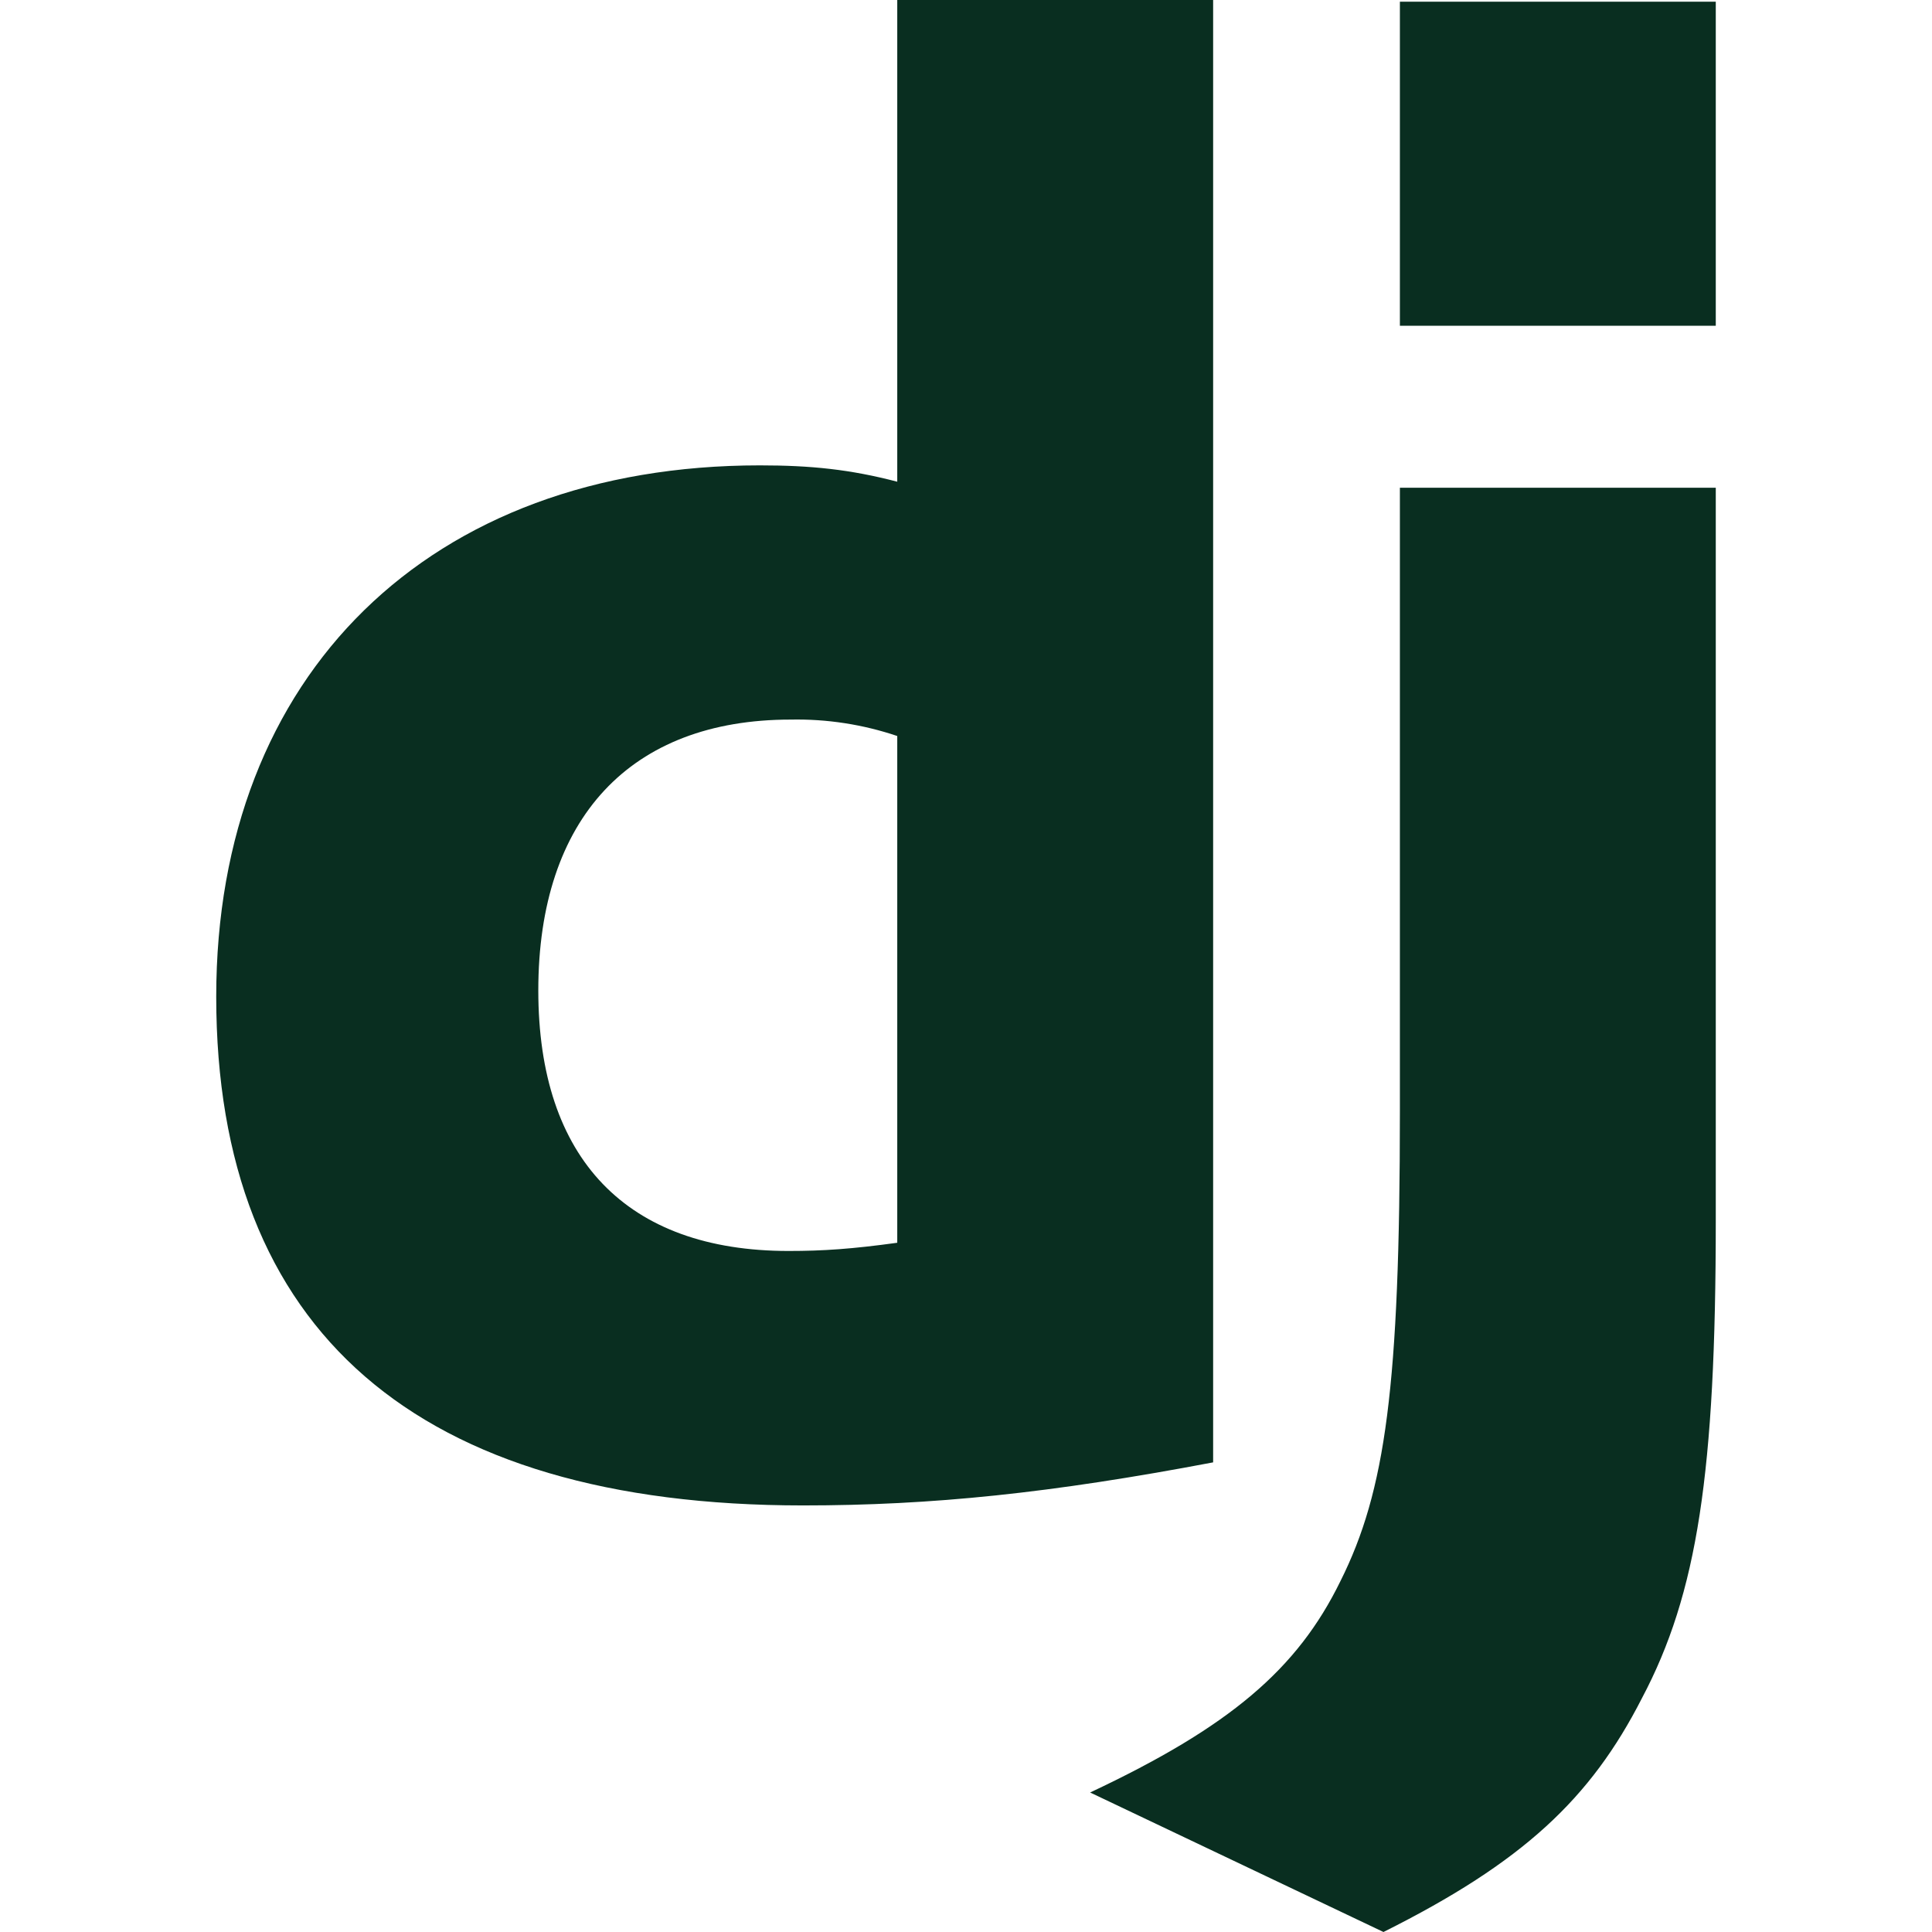
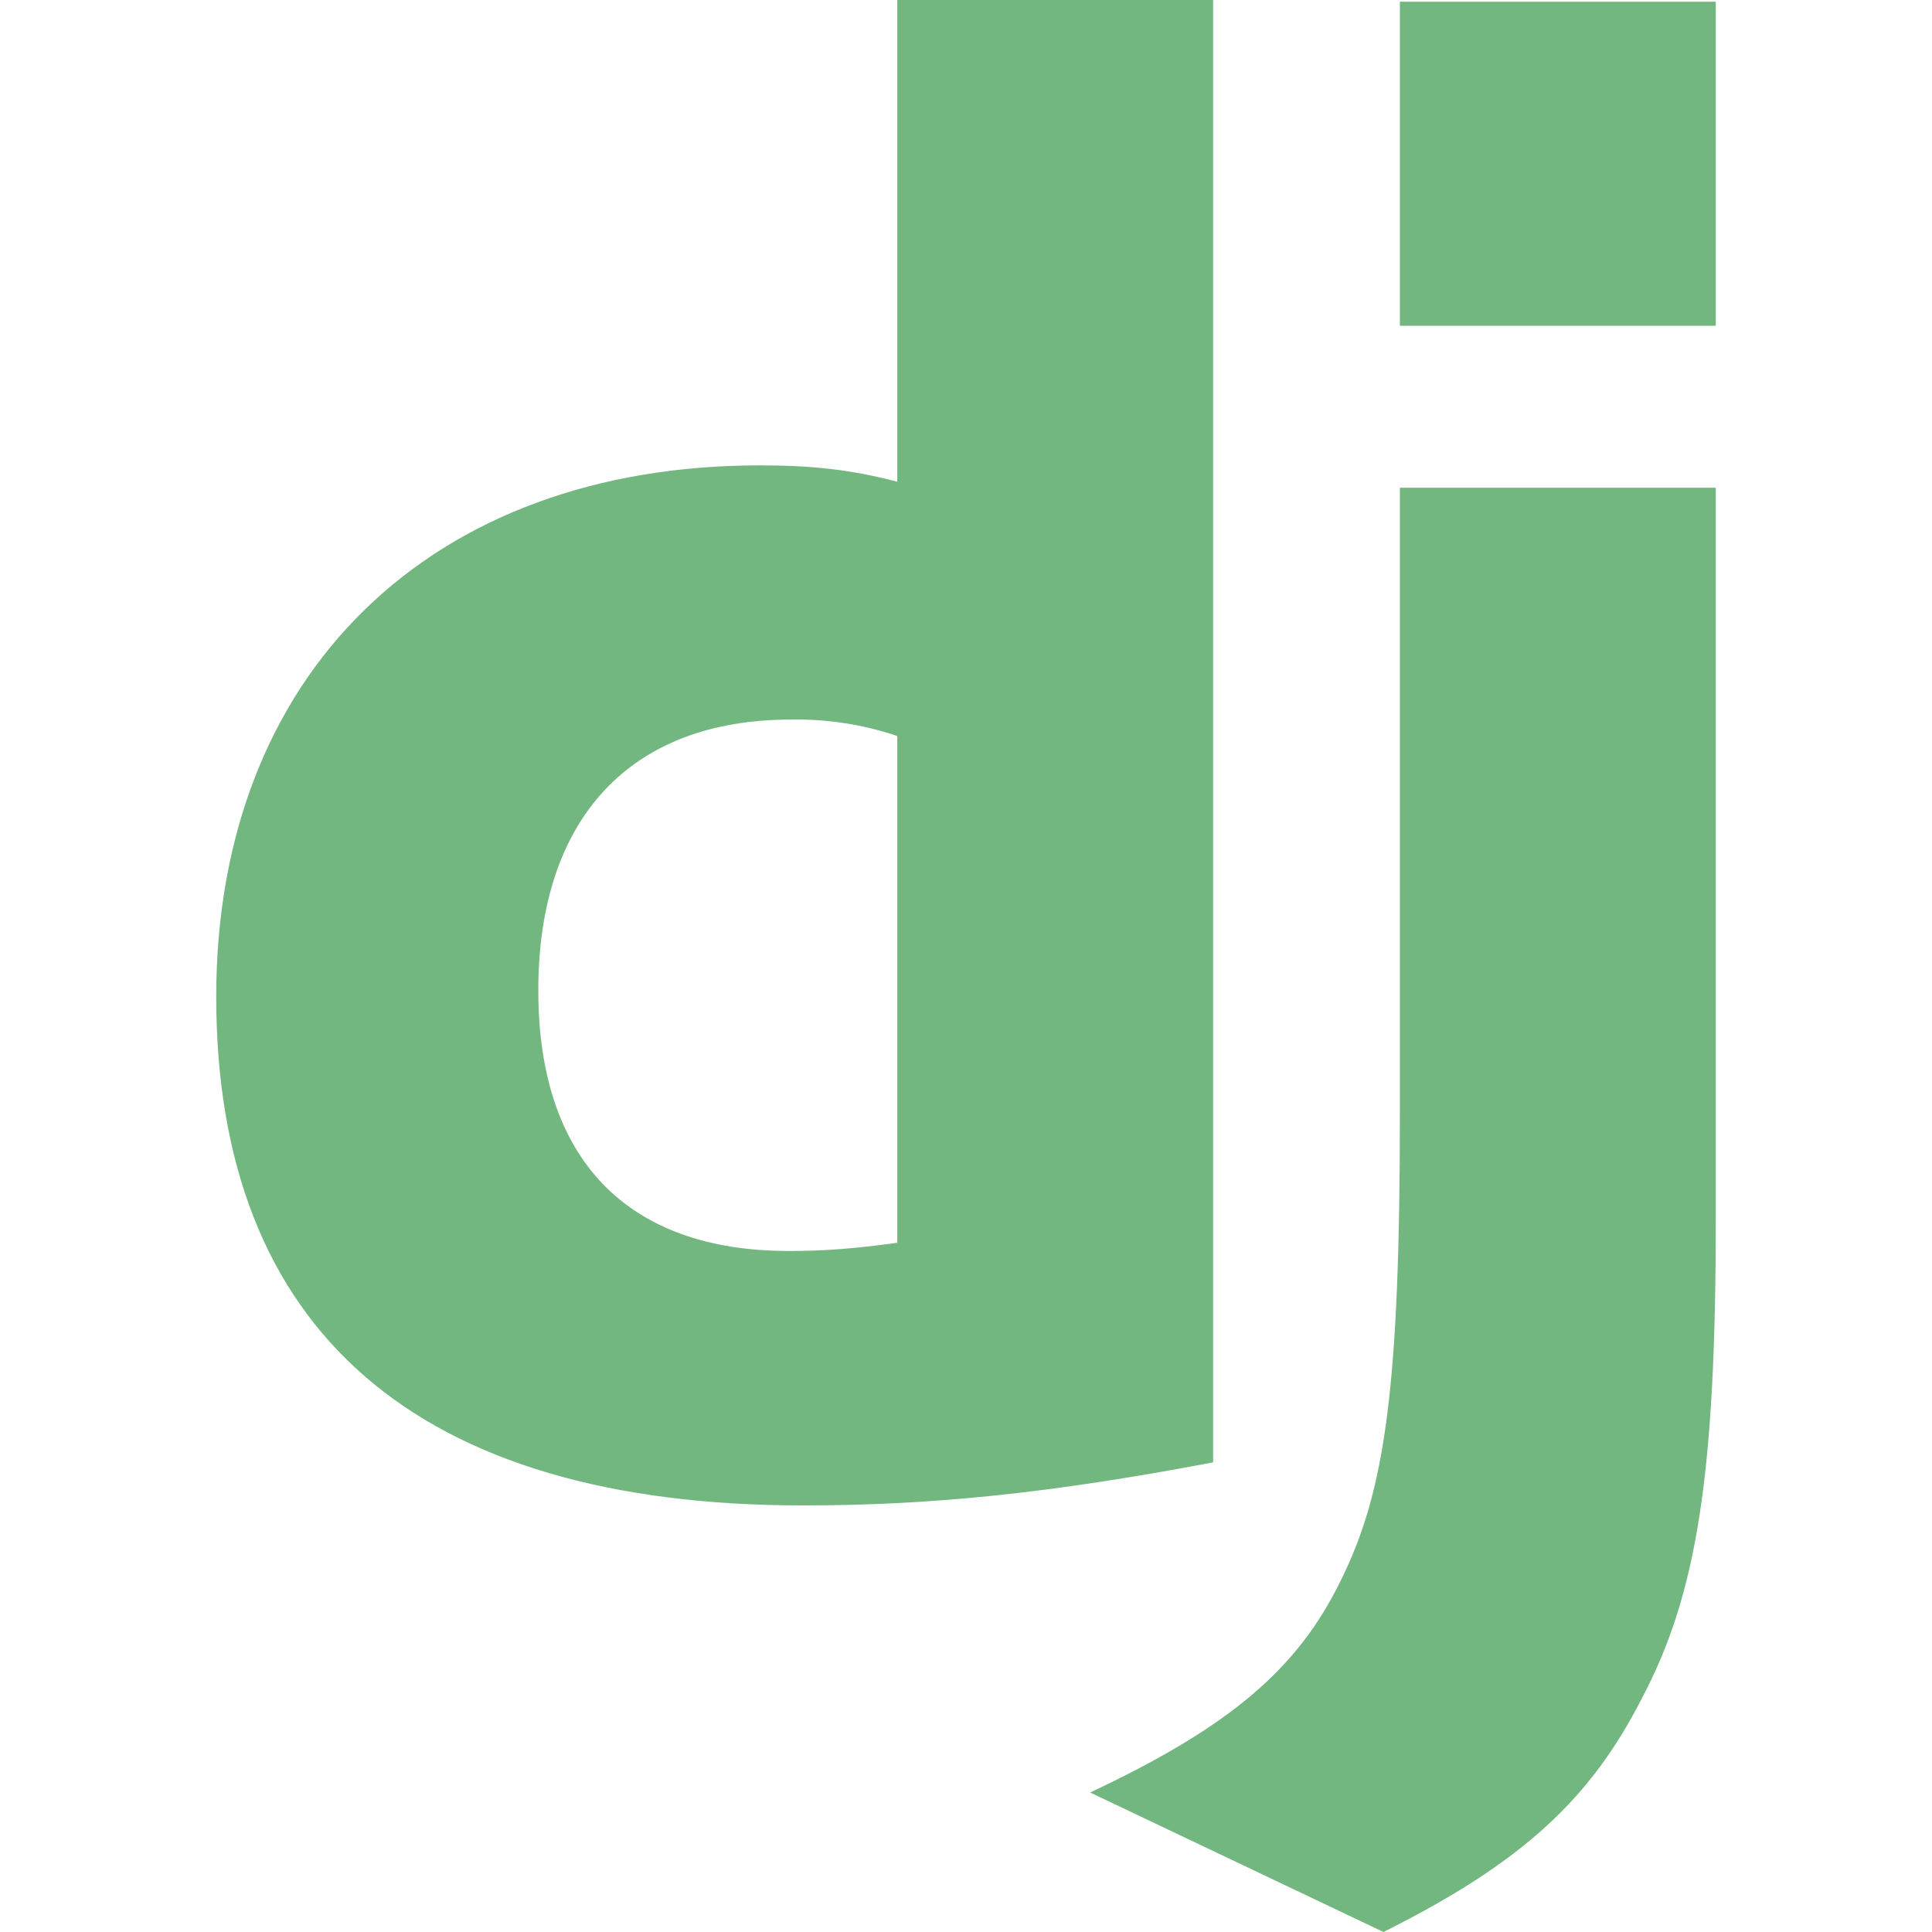
- <svg xmlns="http://www.w3.org/2000/svg" fill="#092E20" role="img" viewBox="0 0 24 24">
+ <svg xmlns="http://www.w3.org/2000/svg" fill="#73b780" role="img" viewBox="0 0 24 24">
  <path d="M11.146 0h3.924v18.166c-2.013.382-3.491.535-5.096.535-4.791 0-7.288-2.166-7.288-6.32 0-4.002 2.65-6.6 6.753-6.6.637 0 1.121.05 1.707.203zm0 9.143a3.894 3.894 0 00-1.325-.204c-1.988 0-3.134 1.223-3.134 3.365 0 2.09 1.096 3.236 3.109 3.236.433 0 .79-.025 1.35-.102V9.142zM21.314 6.06v9.098c0 3.134-.229 4.638-.917 5.937-.637 1.249-1.478 2.039-3.211 2.905l-3.644-1.733c1.733-.815 2.574-1.53 3.109-2.625.561-1.121.739-2.421.739-5.835V6.059h3.924zM17.39.021h3.924v4.026H17.39z" />
</svg>
